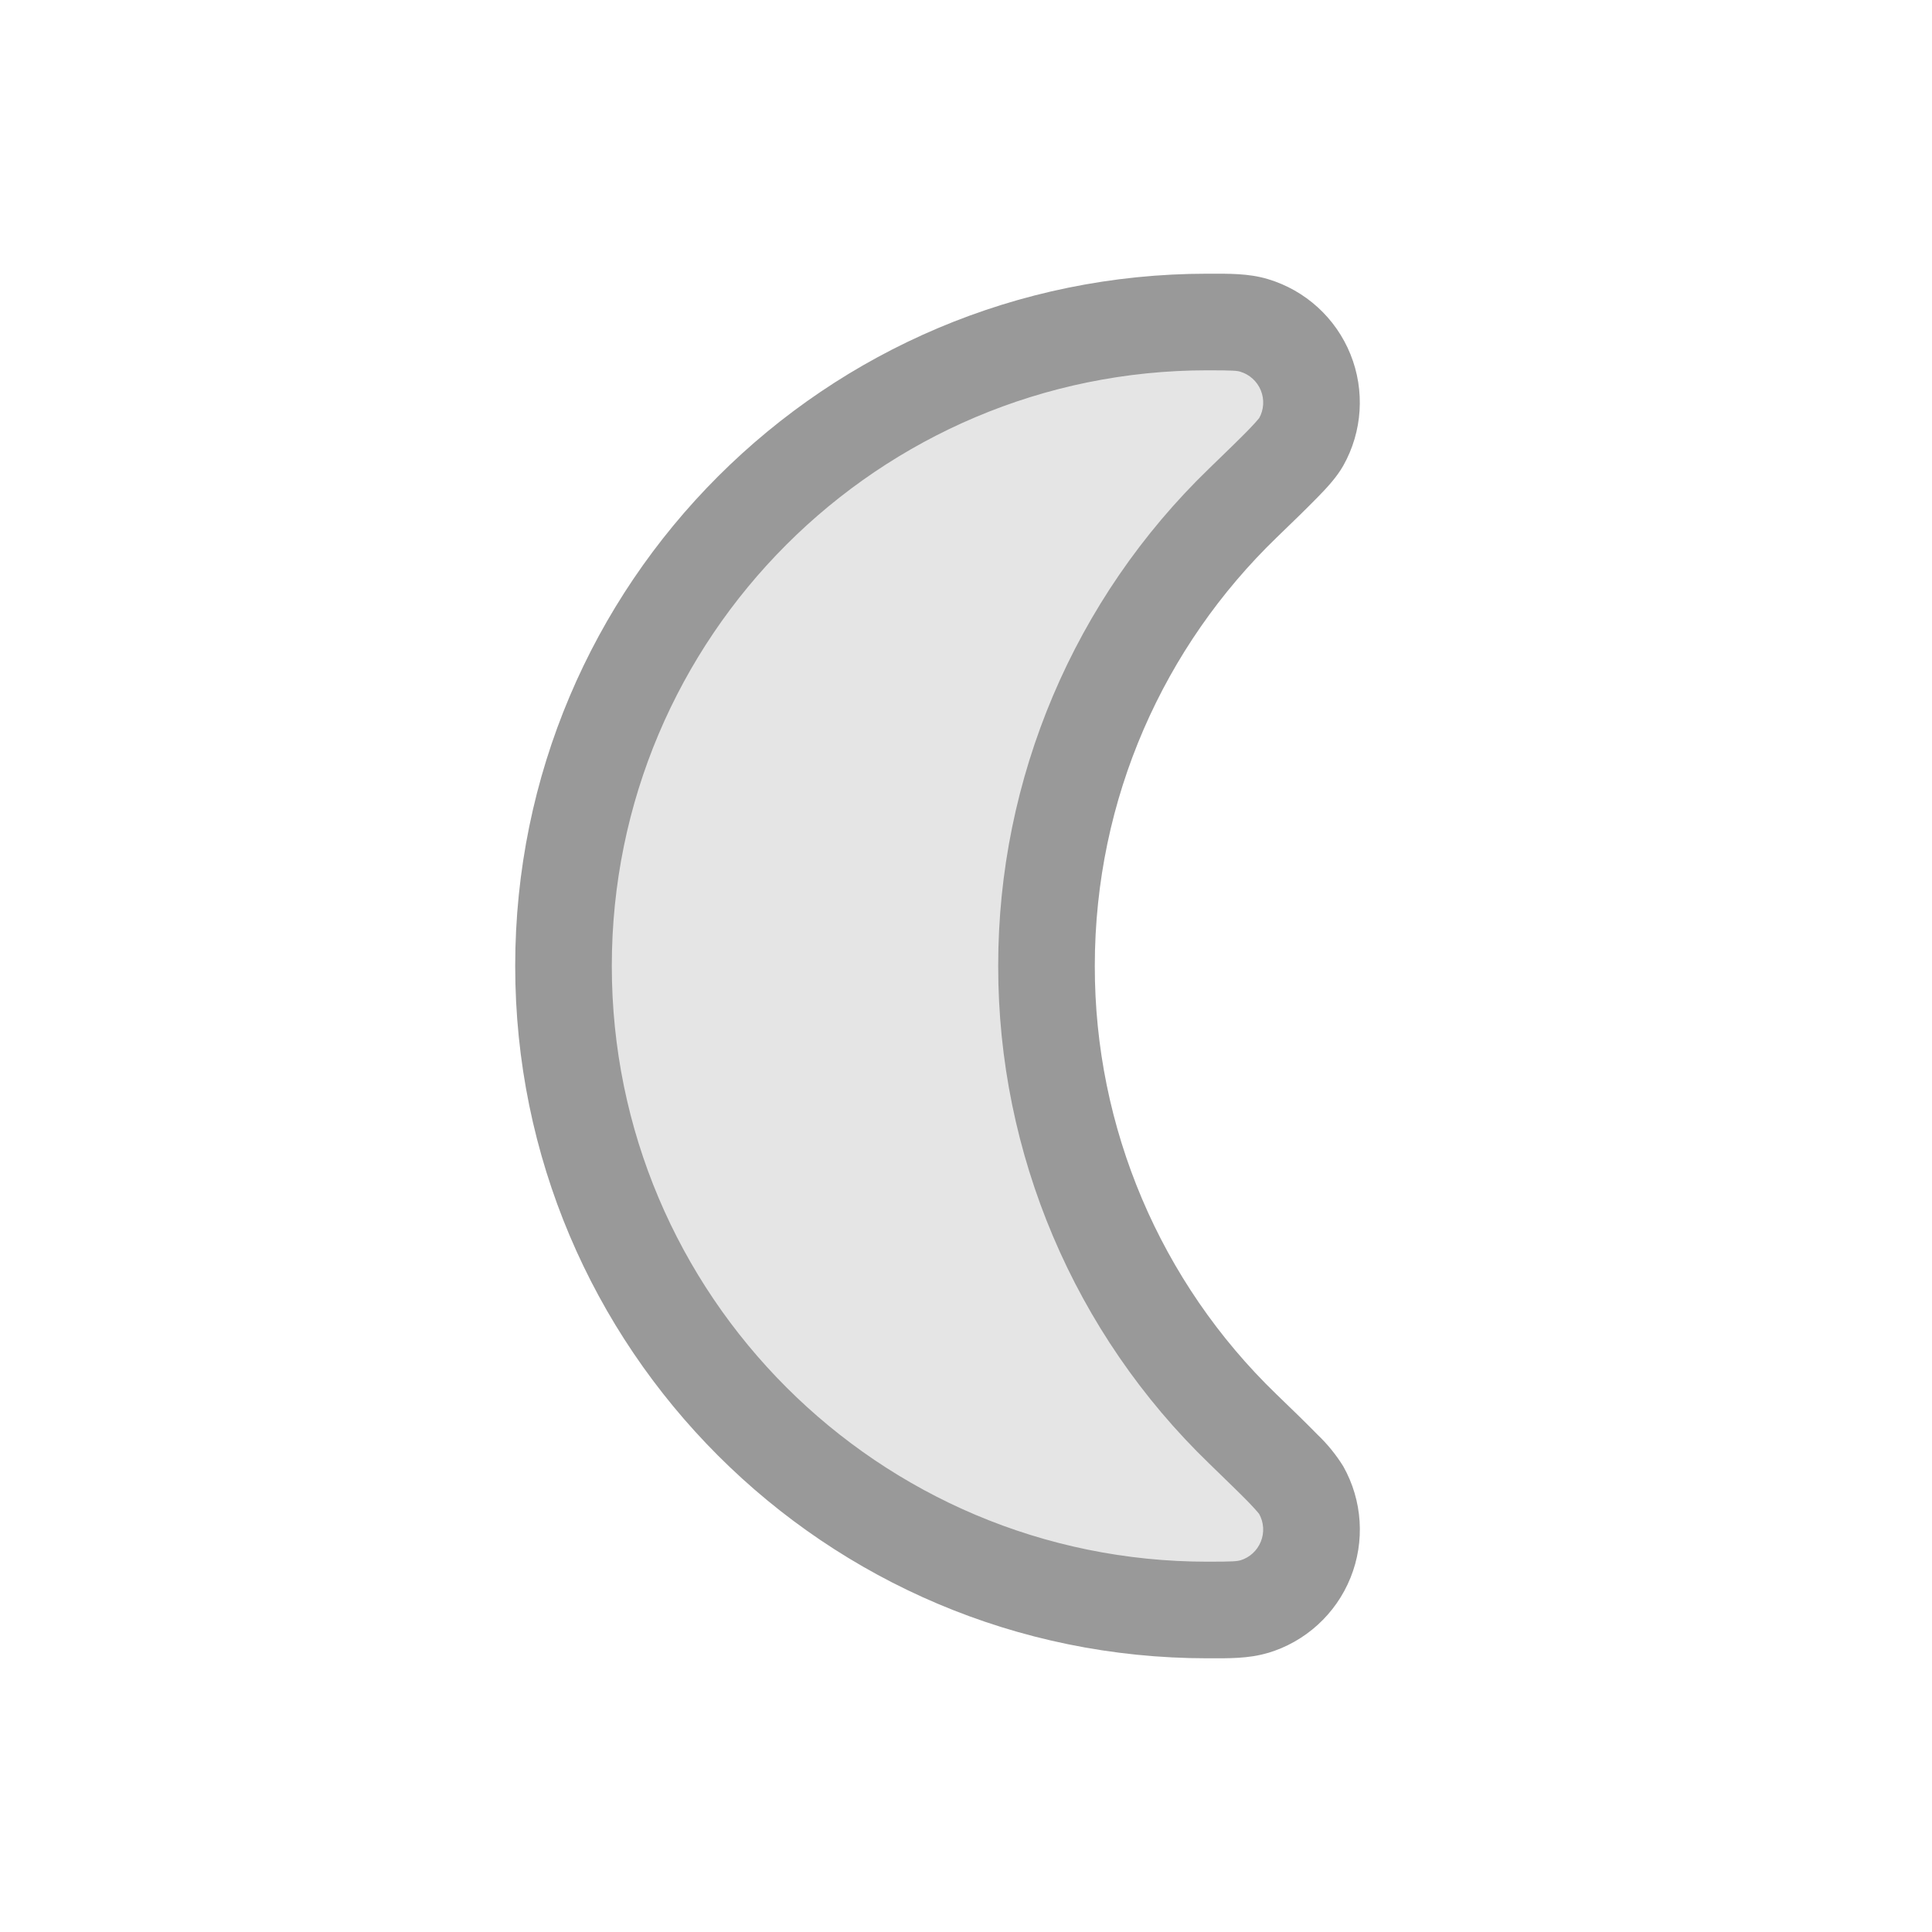
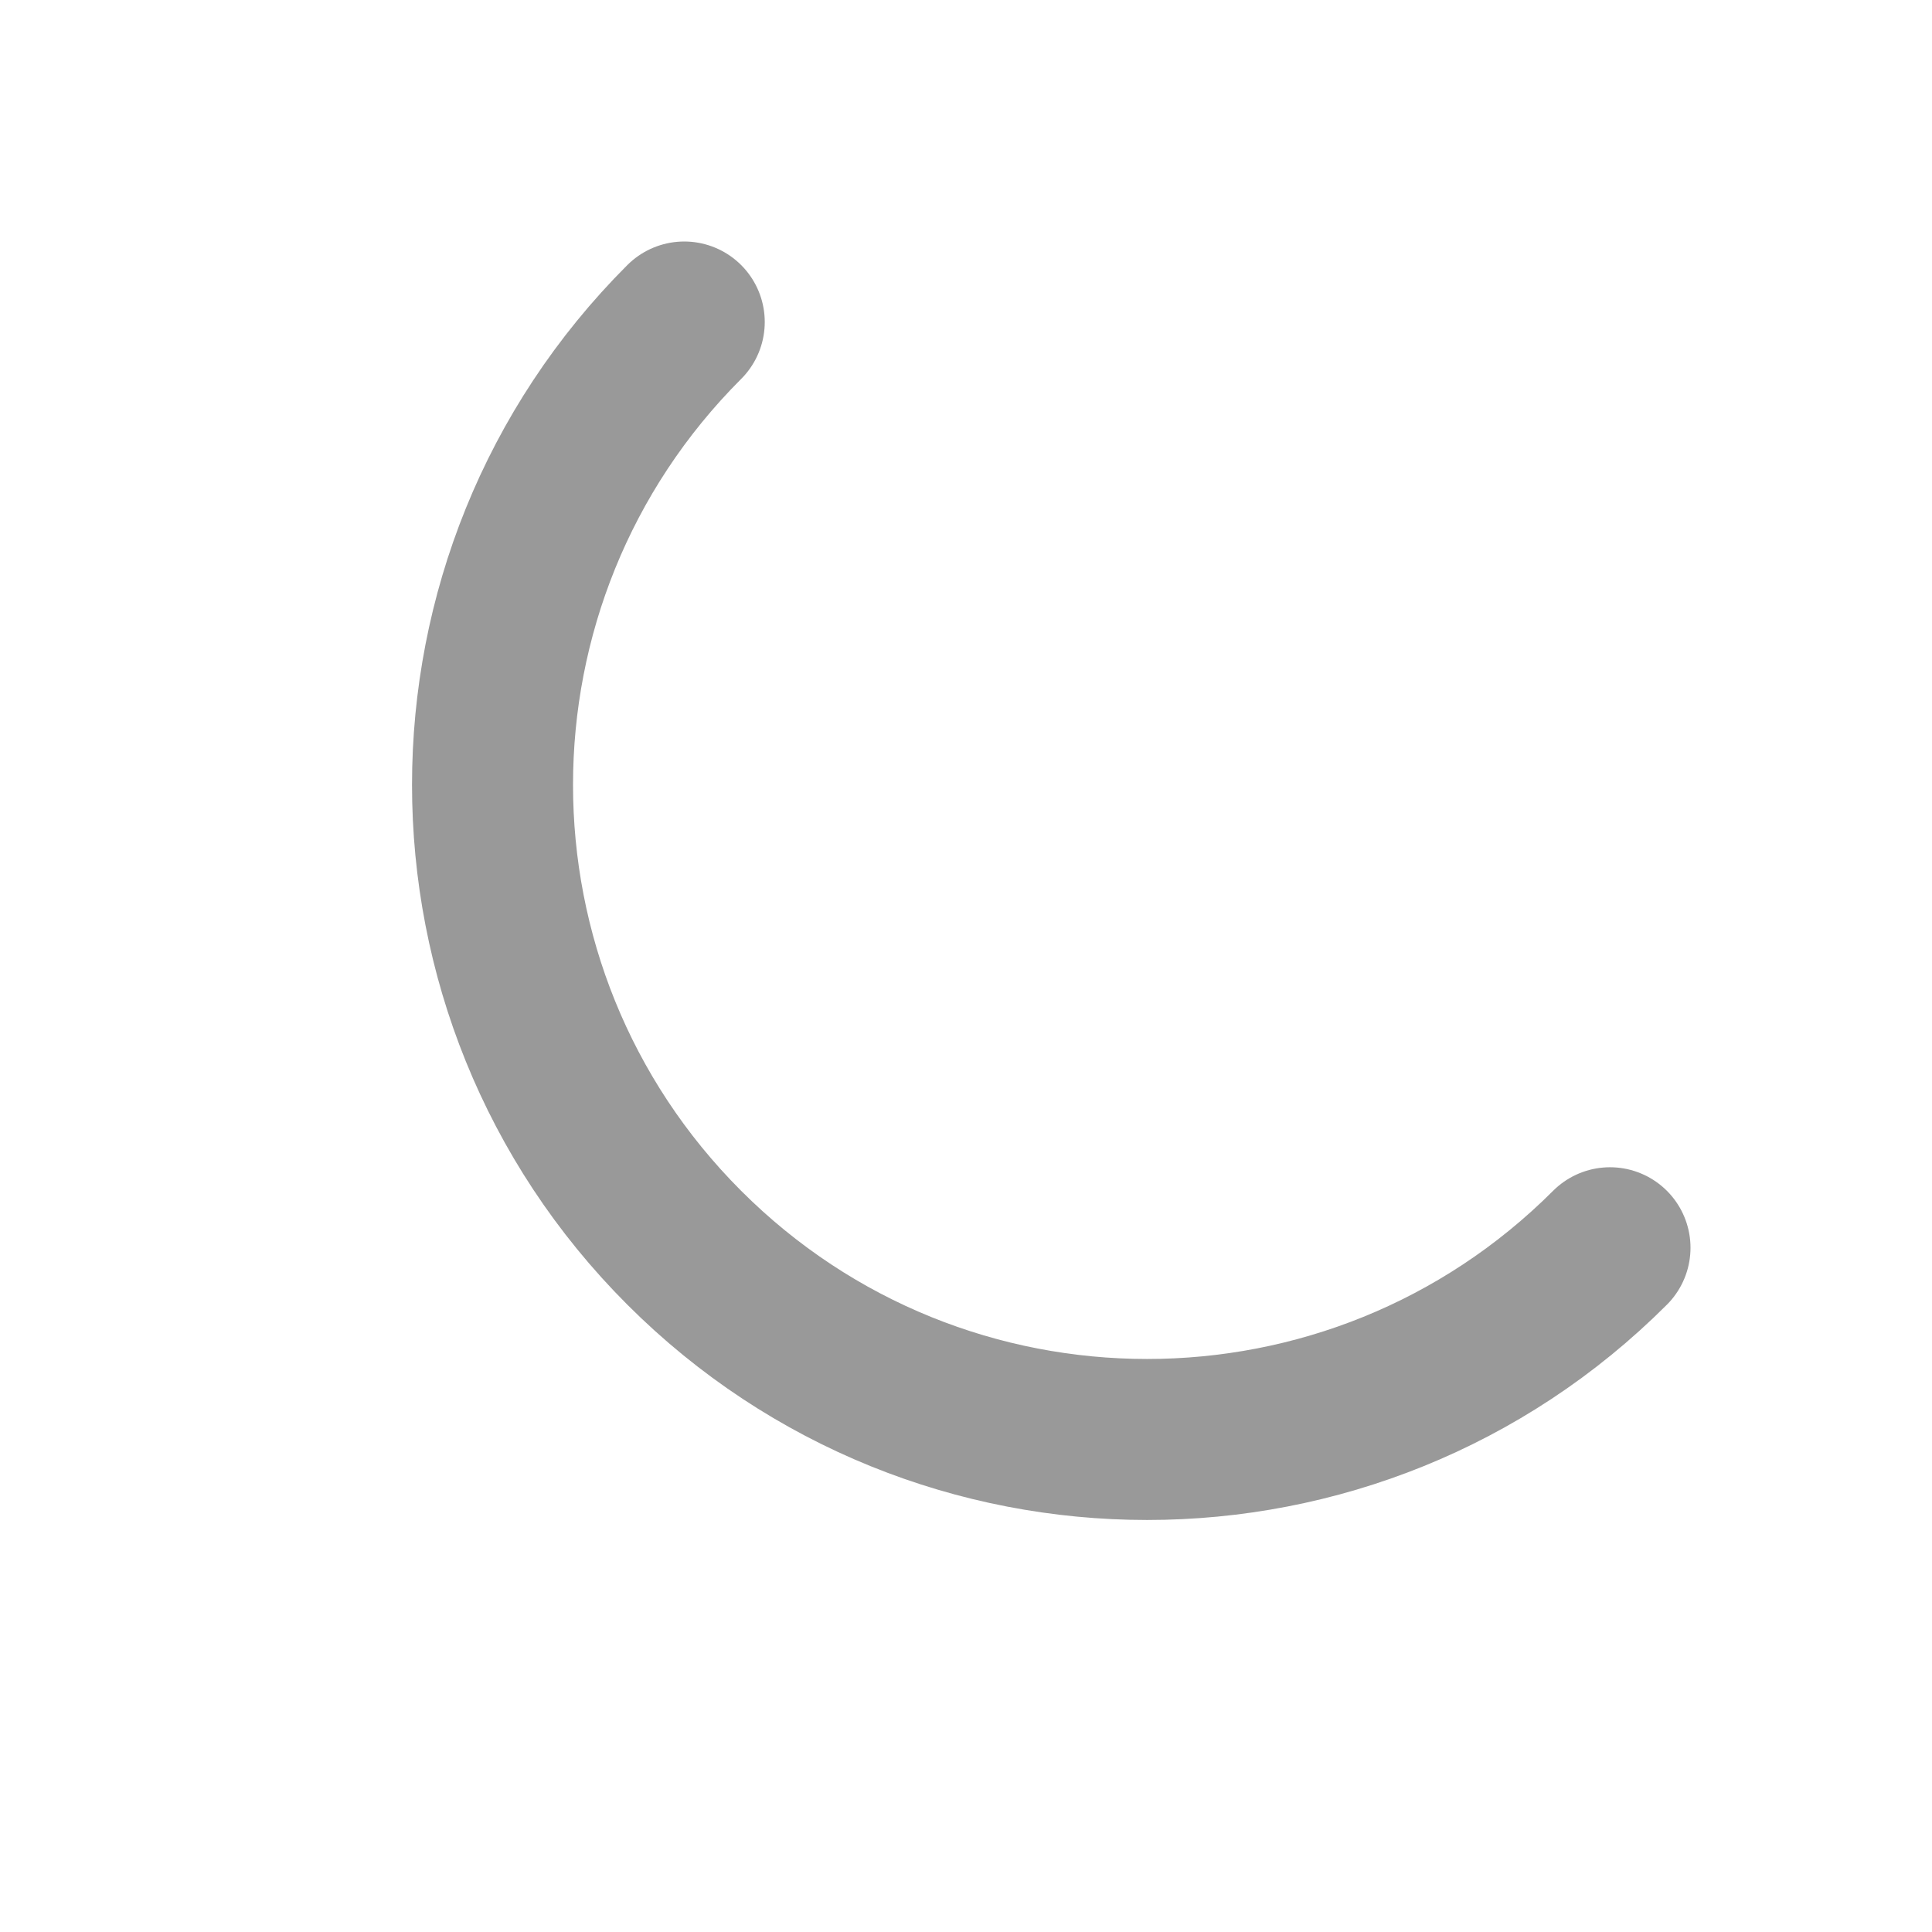
- <svg xmlns="http://www.w3.org/2000/svg" viewBox="0 0 24 24">
-   <path fill="#999999" fill-opacity=".25" fill-rule="evenodd" d="M15 4c.292 0 .438 0 .578.042a1 1 0 0 1 .586 1.448c-.072.127-.29.338-.725.759A7.98 7.98 0 0 0 13 12c0 2.257.935 4.297 2.439 5.751c.435.421.653.632.725.76a1 1 0 0 1-.586 1.447C15.438 20 15.292 20 15 20a8 8 0 1 1 0-16" clip-rule="evenodd" />
-   <path fill="#999999" d="m16.164 18.51l.523-.294zm-.586 1.448l-.172-.575zm-.14-13.709l.418.431zm.726-.76l.523.295zm-.586-1.447l-.172.575zM13.6 12c0-2.088.864-3.974 2.256-5.32l-.834-.862A8.58 8.58 0 0 0 12.4 12zm2.256 5.32A7.38 7.38 0 0 1 13.6 12h-1.2a8.58 8.58 0 0 0 2.622 6.182zM15 19.4A7.4 7.4 0 0 1 7.6 12H6.4a8.6 8.6 0 0 0 8.6 8.6zM7.6 12A7.4 7.4 0 0 1 15 4.6V3.4A8.6 8.6 0 0 0 6.4 12zm7.422 6.182c.22.214.376.364.486.477c.122.126.14.159.133.145l1.046-.588a2 2 0 0 0-.319-.393q-.19-.194-.512-.503zM15 20.6c.258 0 .507.006.75-.067l-.344-1.15c-.037.011-.08.017-.406.017zm.64-1.796a.4.4 0 0 1-.234.58l.344 1.15a1.6 1.6 0 0 0 .937-2.318zm.216-12.124q.323-.31.512-.503c.114-.116.24-.252.319-.393l-1.046-.588c.007-.014-.011.02-.133.145c-.11.113-.265.263-.486.477zM15 4.6c.326 0 .37.006.406.017l.344-1.15c-.243-.073-.492-.067-.75-.067zm1.687 1.184a1.6 1.6 0 0 0-.937-2.317l-.344 1.15a.4.4 0 0 1 .235.579z" />
+ <svg xmlns="http://www.w3.org/2000/svg" viewBox="0 0 24 24" fill="none" stroke="#999999" stroke-width="2" stroke-linecap="round" stroke-linejoin="round">
+   <path d="M20 15.5A8 8 0 0 1 8.5 4a7 7 0 1 0 11.5 11.5z" />
</svg>
